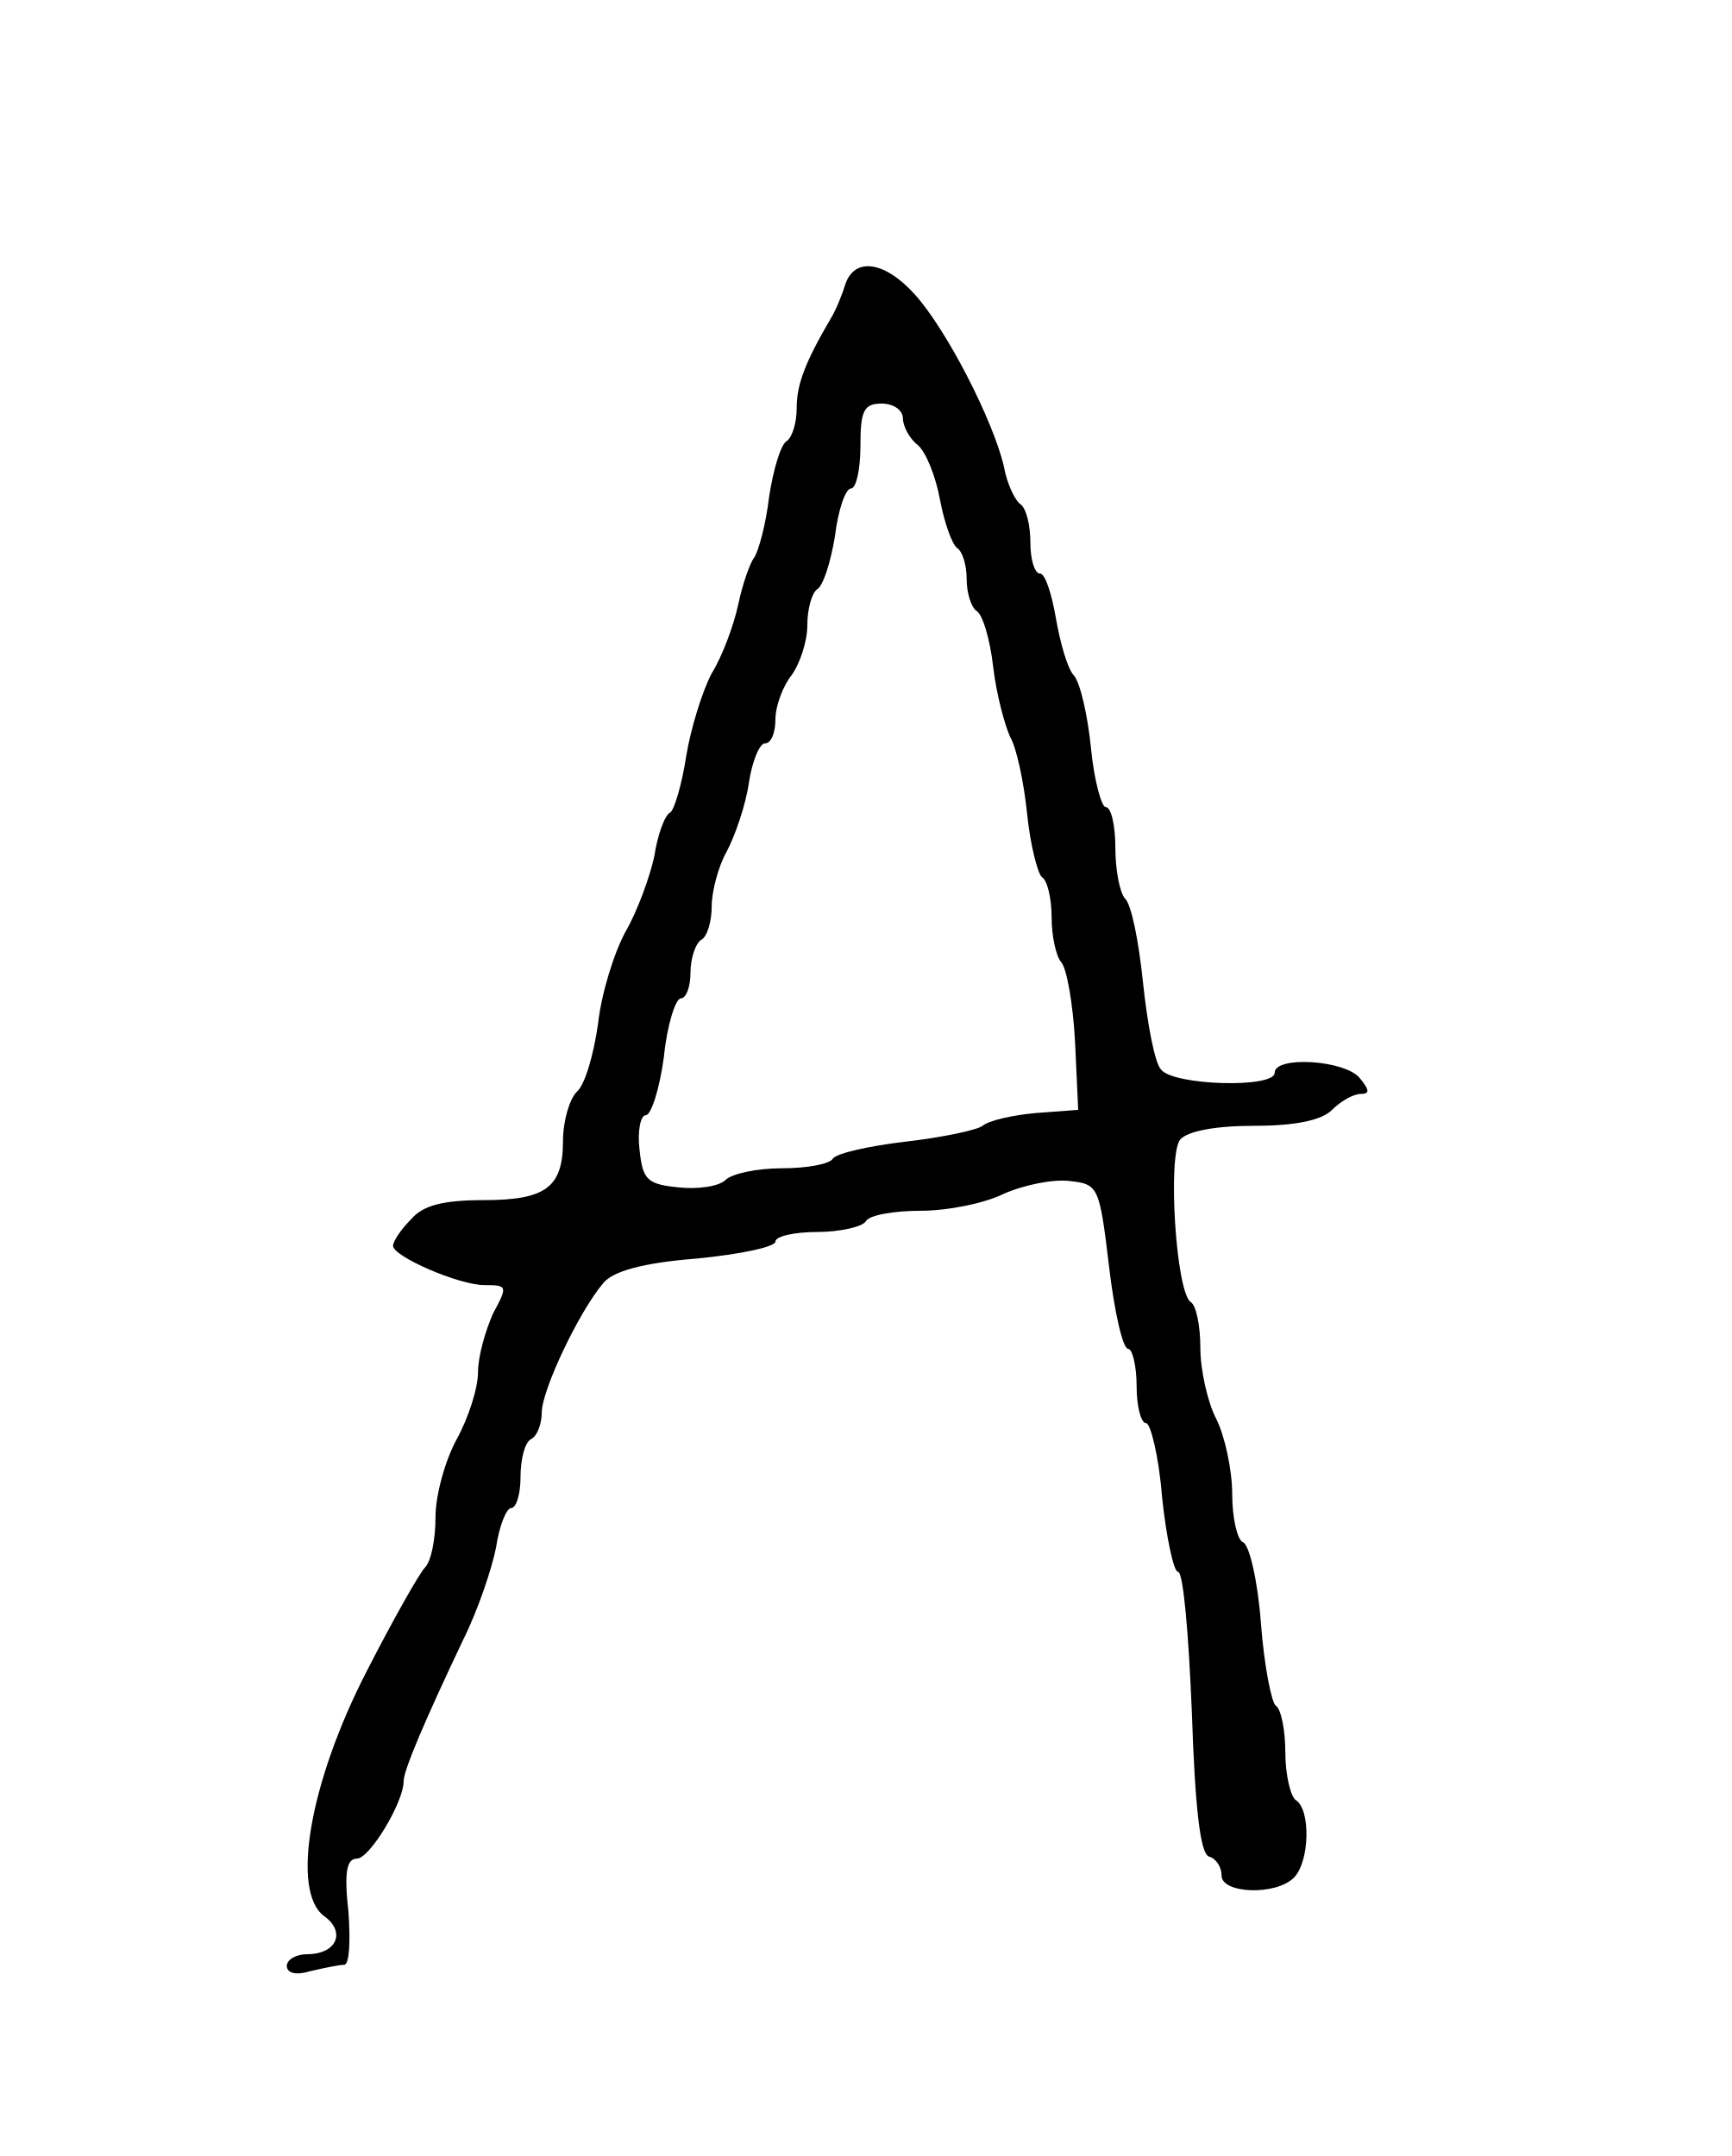
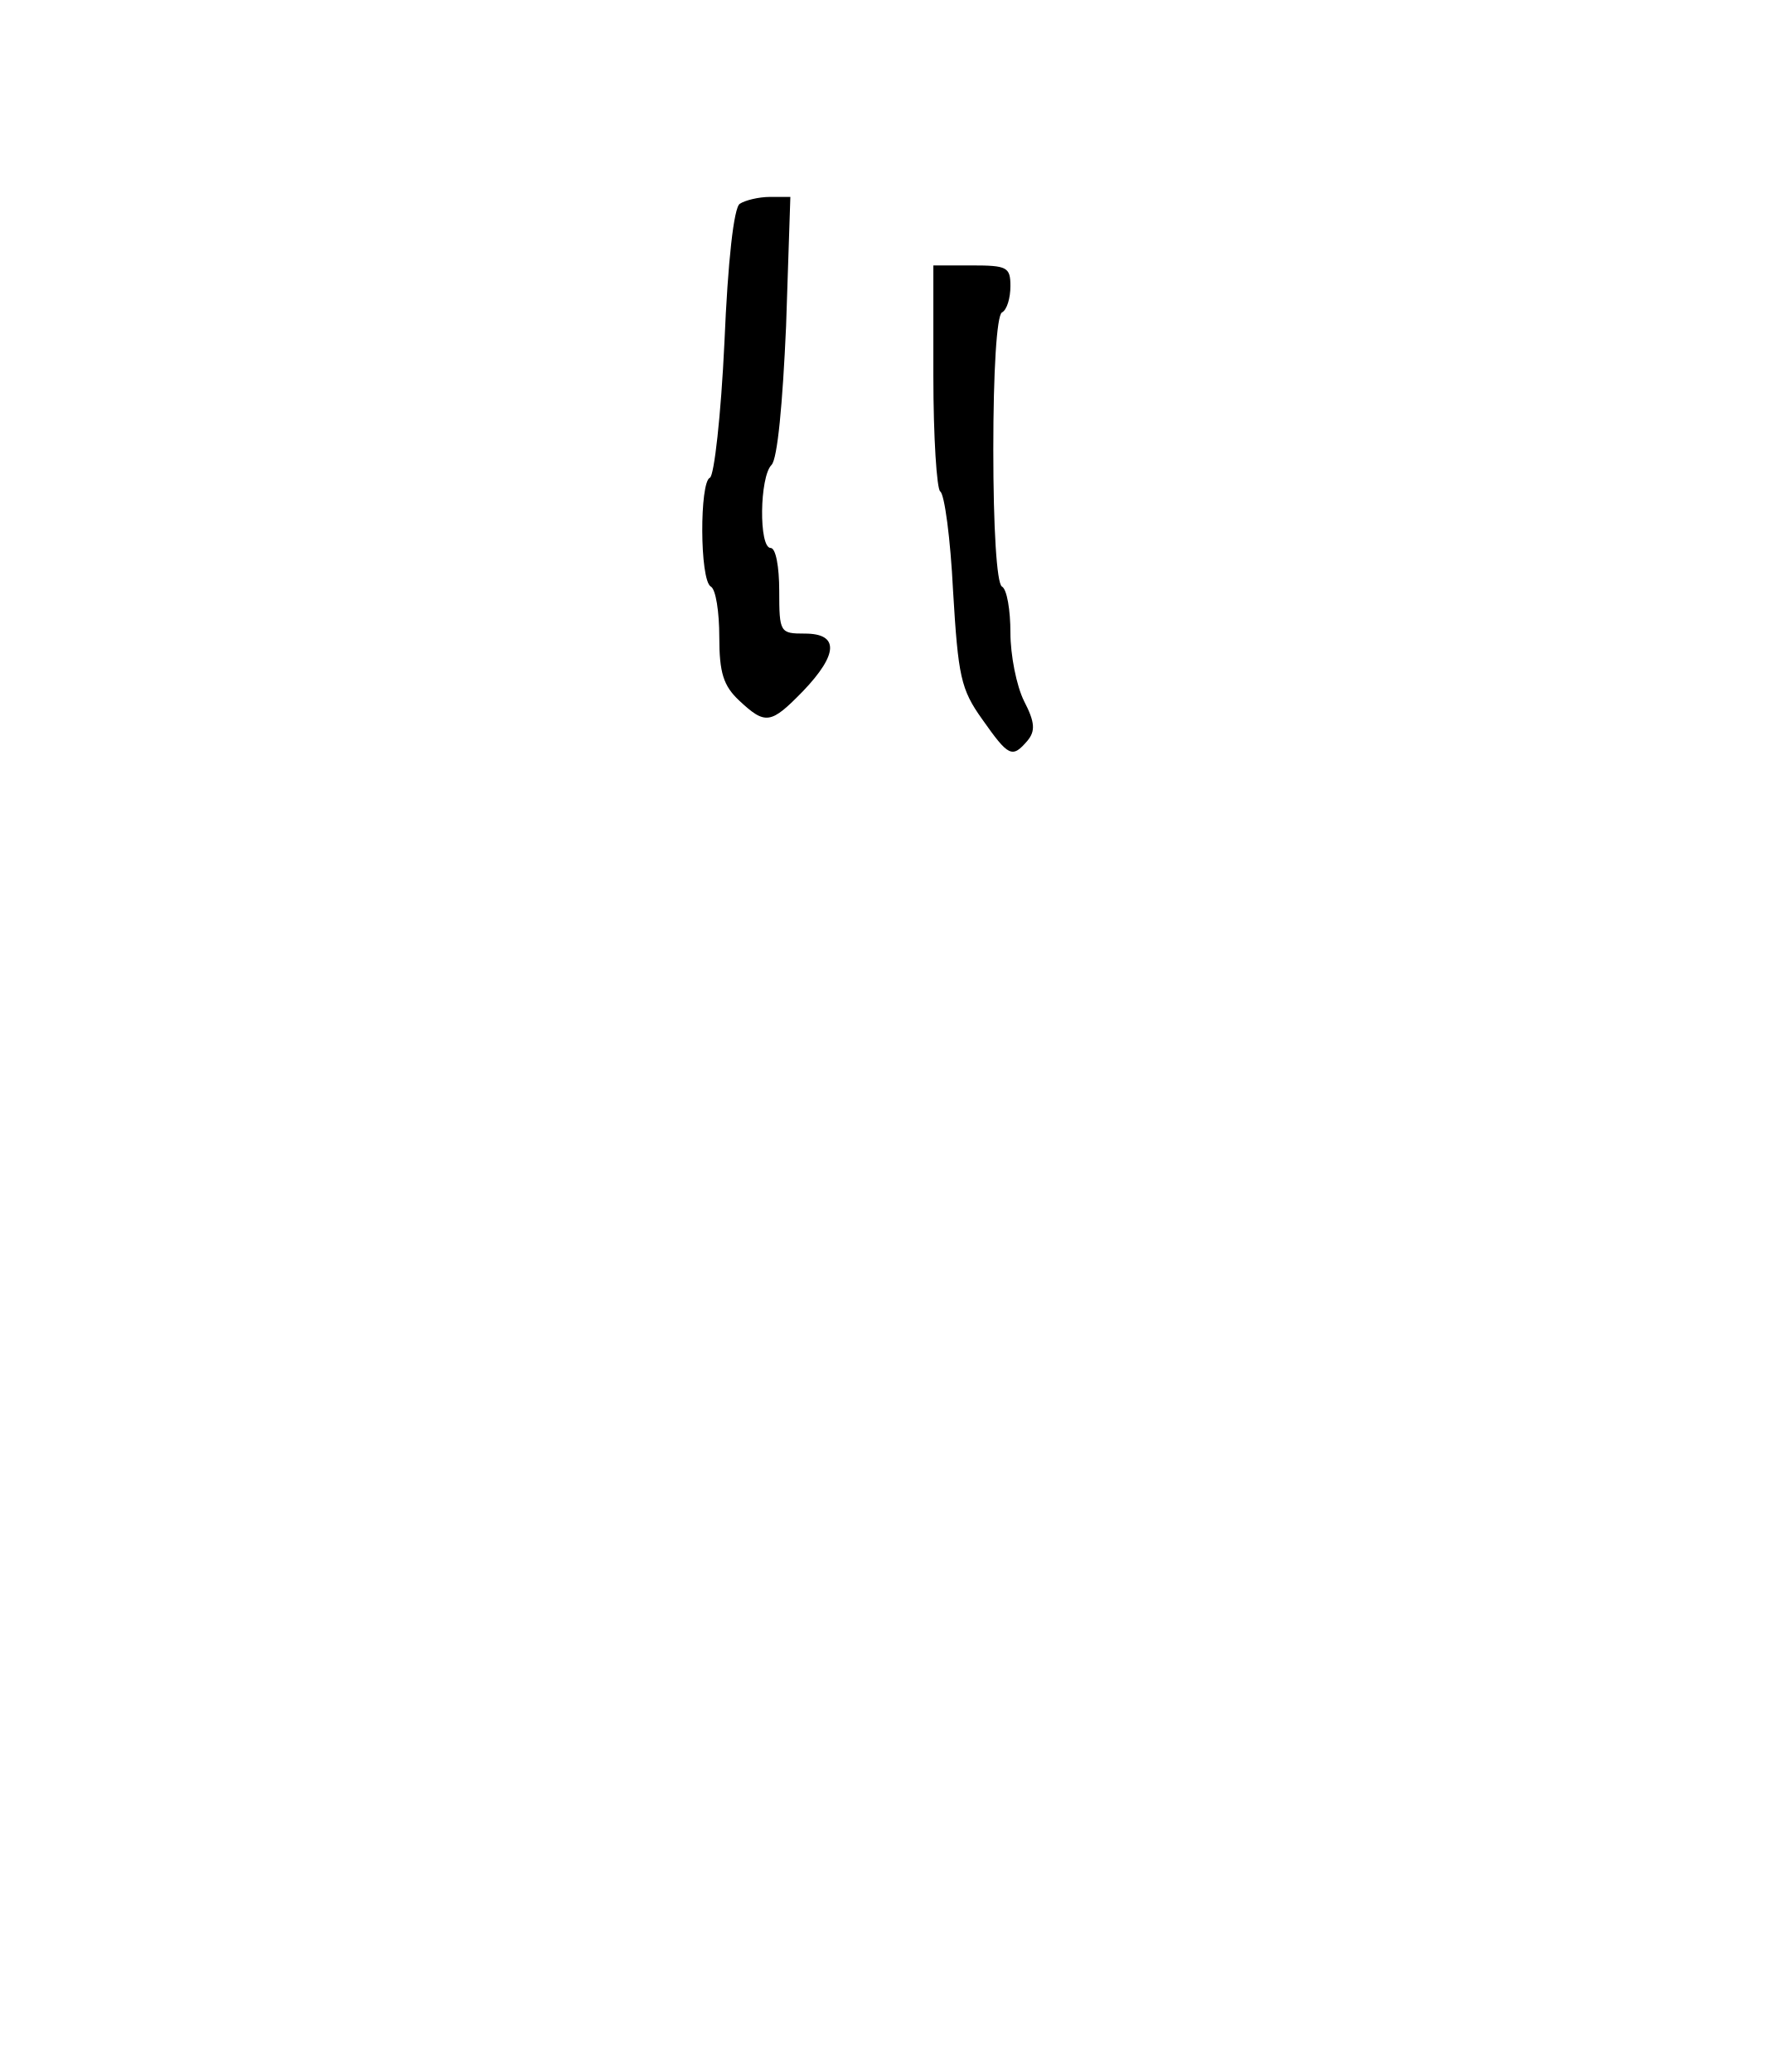
- <svg xmlns="http://www.w3.org/2000/svg" version="1.0" width="163pt" height="203pt" viewBox="0 0 163 203" preserveAspectRatio="xMidYMid meet">
-   <g transform="translate(0,203) scale(0.1,-0.1)" fill="#000000" stroke="none">
-     <path d="M796 1763 c-3 -10 -9 -25 -14 -33 -24 -41 -32 -62 -32 -84 0 -14 -4 -27 -9 -31 -6 -3 -13 -27 -17 -53 -3 -26 -10 -51 -14 -57 -4 -5 -11 -25 -15 -44 -4 -19 -15 -49 -25 -65 -9 -17 -20 -53 -24 -78 -4 -26 -11 -50 -15 -53 -5 -2 -12 -21 -15 -41 -4 -19 -16 -52 -27 -71 -11 -20 -23 -59 -26 -87 -4 -28 -12 -57 -20 -64 -7 -7 -13 -28 -13 -46 0 -44 -16 -56 -75 -56 -38 0 -57 -5 -68 -18 -10 -10 -17 -21 -17 -25 0 -10 62 -37 86 -37 22 0 22 -1 8 -27 -7 -16 -14 -40 -14 -55 0 -15 -9 -43 -20 -63 -11 -20 -20 -53 -20 -73 0 -21 -4 -42 -10 -48 -5 -5 -30 -49 -55 -98 -54 -105 -71 -207 -40 -230 21 -15 12 -36 -16 -36 -10 0 -19 -5 -19 -11 0 -7 9 -9 22 -5 13 3 27 6 32 6 5 0 6 23 4 50 -4 36 -2 50 8 50 12 0 44 53 44 73 0 10 19 55 56 133 14 28 27 67 31 87 3 21 10 37 14 37 5 0 9 13 9 29 0 17 4 33 10 36 6 3 10 15 10 25 0 21 35 95 58 122 9 11 37 19 88 23 41 4 74 11 74 16 0 5 18 9 39 9 22 0 43 5 46 10 3 6 27 10 52 10 25 0 60 7 78 16 18 8 46 14 62 12 27 -3 28 -5 37 -80 5 -43 13 -78 18 -78 4 0 8 -16 8 -35 0 -19 4 -35 9 -35 4 0 12 -31 15 -70 4 -38 11 -70 15 -70 5 0 10 -59 13 -132 3 -91 8 -133 16 -136 7 -2 12 -10 12 -18 0 -17 51 -19 68 -2 15 15 16 64 2 73 -5 3 -10 24 -10 45 0 21 -4 41 -9 44 -4 3 -11 38 -14 78 -3 40 -11 74 -17 76 -5 2 -10 22 -10 45 0 23 -7 55 -15 71 -8 15 -15 46 -15 67 0 21 -4 40 -9 43 -14 9 -22 138 -10 153 7 8 33 13 70 13 38 0 63 5 73 15 8 8 20 15 27 15 9 0 8 4 -1 15 -14 17 -80 21 -80 5 0 -15 -96 -12 -107 3 -6 6 -13 44 -17 82 -4 39 -11 74 -17 79 -5 6 -9 27 -9 48 0 21 -4 38 -9 38 -4 0 -11 25 -14 56 -3 30 -10 61 -16 68 -6 6 -13 31 -17 54 -4 23 -10 42 -15 42 -5 0 -9 13 -9 29 0 17 -4 32 -9 36 -5 3 -13 19 -16 36 -10 43 -54 129 -84 162 -28 31 -56 35 -65 10z m54 -127 c0 -7 6 -19 14 -25 8 -7 17 -30 21 -52 4 -21 11 -41 16 -45 5 -3 9 -16 9 -29 0 -13 4 -26 9 -30 6 -3 13 -27 16 -53 3 -26 11 -55 16 -66 6 -10 13 -43 16 -73 3 -29 10 -56 14 -59 5 -3 9 -20 9 -38 0 -17 4 -36 9 -42 5 -5 11 -38 13 -74 l3 -65 -40 -3 c-22 -2 -44 -7 -50 -12 -5 -4 -38 -11 -73 -15 -34 -4 -65 -11 -68 -16 -3 -5 -24 -9 -48 -9 -23 0 -47 -5 -53 -11 -6 -6 -26 -9 -44 -7 -30 3 -34 7 -37 36 -2 17 1 32 6 32 5 0 13 25 17 55 3 30 11 55 16 55 5 0 9 11 9 24 0 14 5 28 10 31 6 3 10 18 10 32 0 13 6 37 14 51 8 15 18 44 21 65 3 20 10 37 15 37 6 0 10 10 10 23 0 12 7 31 15 41 8 11 15 32 15 47 0 15 4 30 9 34 6 3 13 26 17 50 3 25 10 45 15 45 5 0 9 18 9 40 0 33 3 40 20 40 11 0 20 -6 20 -14z" />
+ <svg xmlns="http://www.w3.org/2000/svg" version="1.0" width="207pt" height="242pt" viewBox="0 0 207 242" preserveAspectRatio="xMidYMid meet">
+   <g transform="translate(0,242) scale(0.1,-0.1)" fill="#000000" stroke="none">
+     <path d="M864 2182 c-7 -4 -14 -67 -18 -162 -4 -85 -12 -156 -17 -158 -12 -5 -12 -119 1 -127 6 -3 10 -30 10 -59 0 -42 5 -57 23 -74 31 -29 37 -28 75 11 41 43 42 67 2 67 -29 0 -30 1 -30 50 0 28 -4 50 -10 50 -14 0 -13 83 1 97 7 7 13 72 17 162 l5 151 -24 0 c-13 0 -29 -4 -35 -8z" />
+     <path d="M1090 1981 c0 -72 4 -132 8 -135 5 -3 12 -55 15 -116 6 -100 9 -115 34 -150 31 -44 35 -46 53 -25 9 11 9 21 -4 46 -9 18 -16 54 -16 80 0 26 -4 51 -10 54 -6 4 -10 68 -10 160 0 92 4 156 10 160 6 3 10 17 10 31 0 22 -4 24 -45 24 l-45 0 0 -129z" />
  </g>
</svg>
